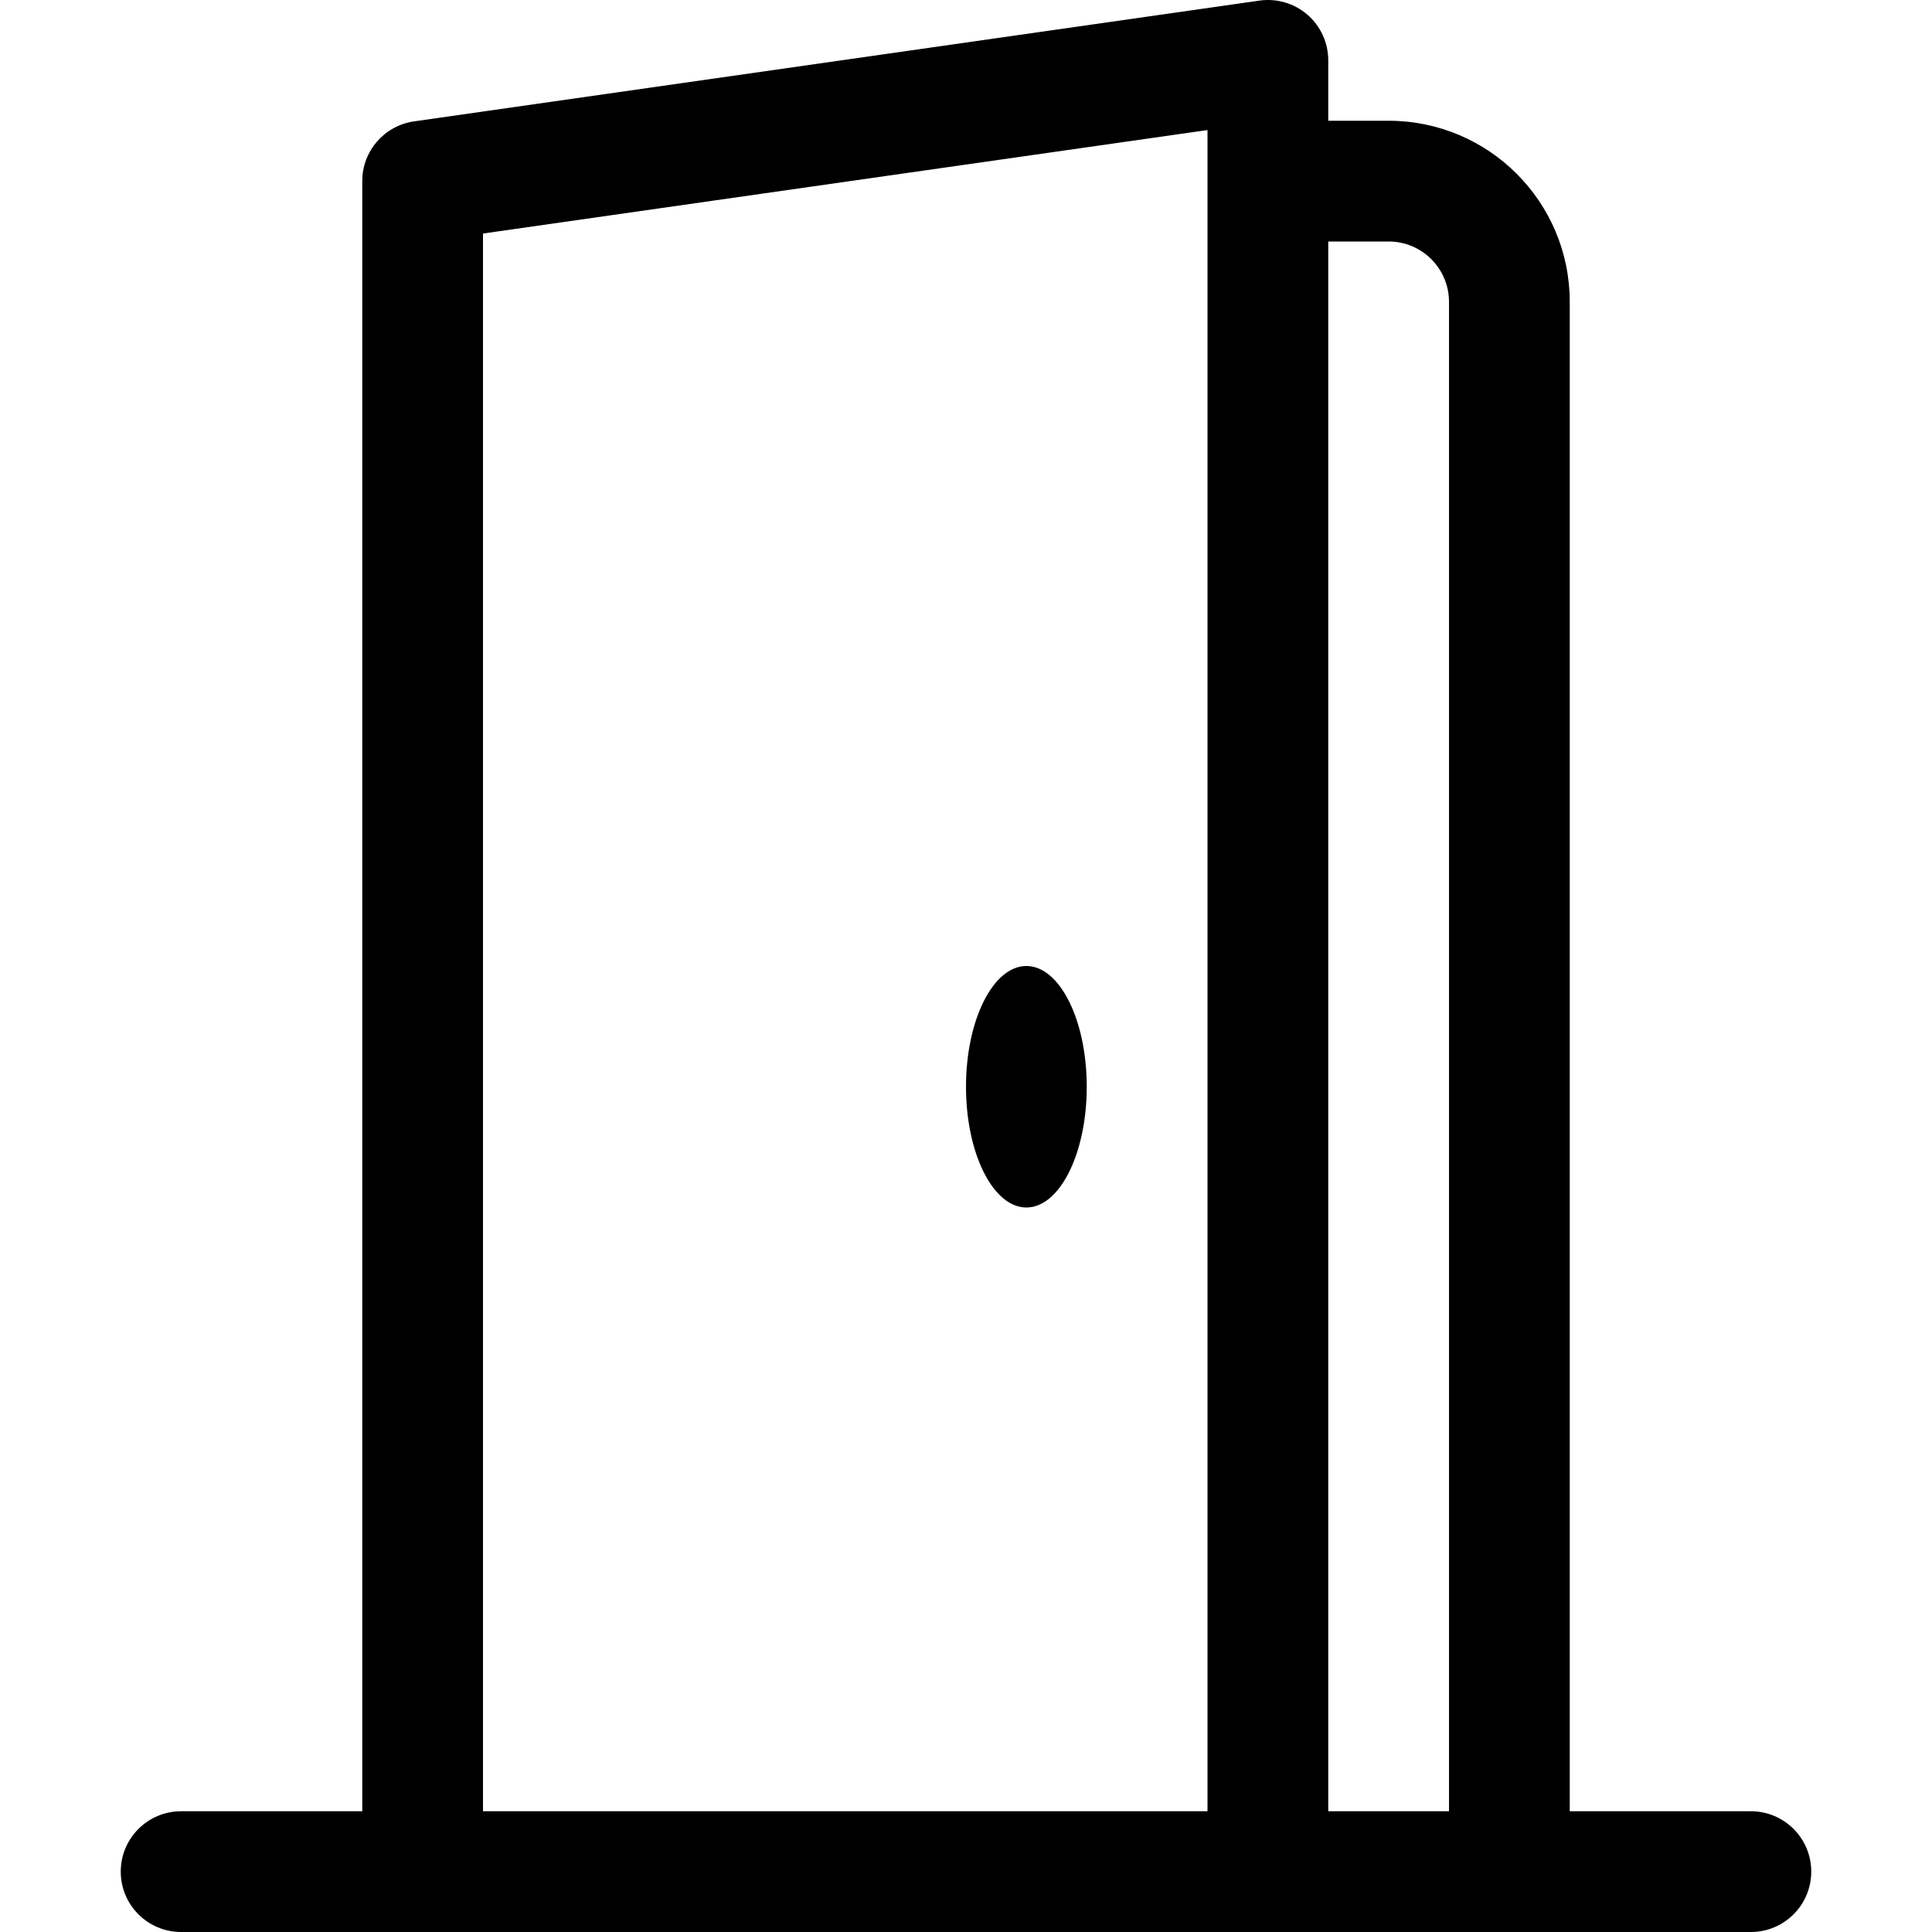
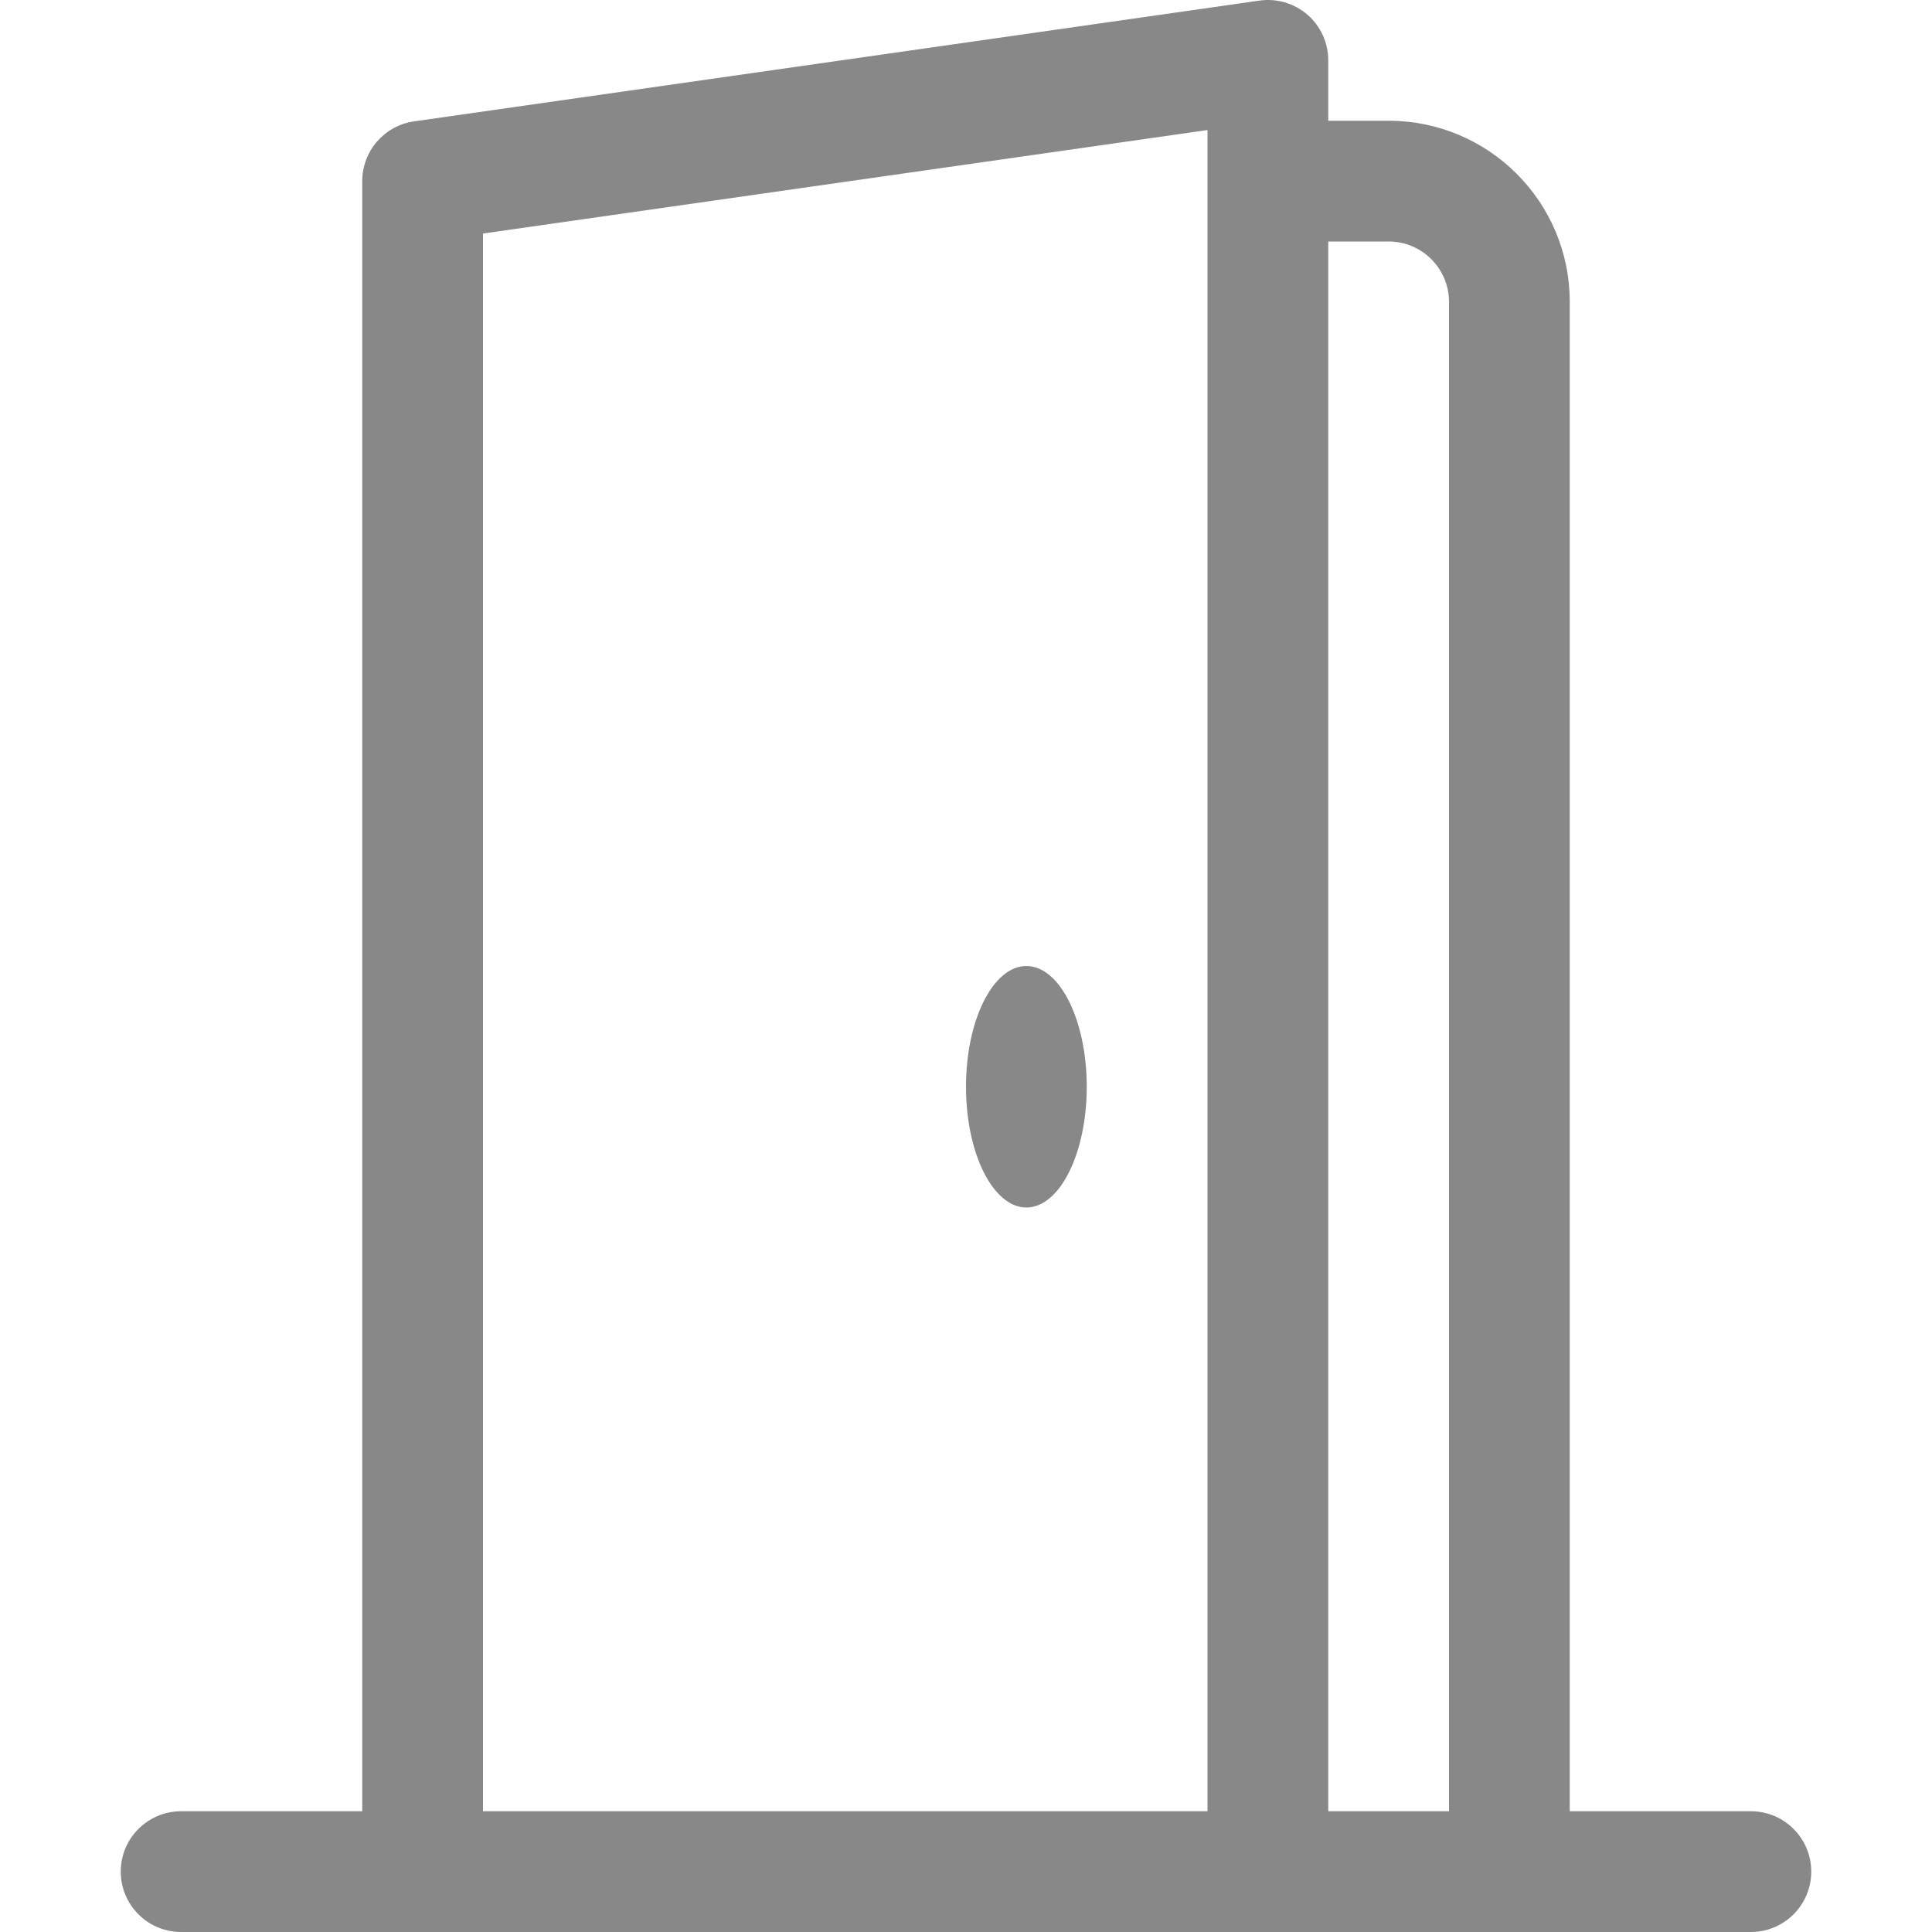
- <svg xmlns="http://www.w3.org/2000/svg" width="16" height="16" class="bi bi-door-open" viewBox="0 0 16 16">
+ <svg xmlns="http://www.w3.org/2000/svg" width="16" height="16" fill="#888" class="bi bi-door-open" viewBox="0 0 16 16">
  <path d="M8.5 10c-.276 0-.5-.448-.5-1s.224-1 .5-1 .5.448.5 1-.224 1-.5 1z" />
  <path d="M10.828.122A.5.5 0 0 1 11 .5V1h.5A1.5 1.5 0 0 1 13 2.5V15h1.5a.5.5 0 0 1 0 1h-13a.5.5 0 0 1 0-1H3V1.5a.5.5 0 0 1 .43-.495l7-1a.5.5 0 0 1 .398.117zM11.5 2H11v13h1V2.5a.5.5 0 0 0-.5-.5zM4 1.934V15h6V1.077l-6 .857z" />
</svg>
